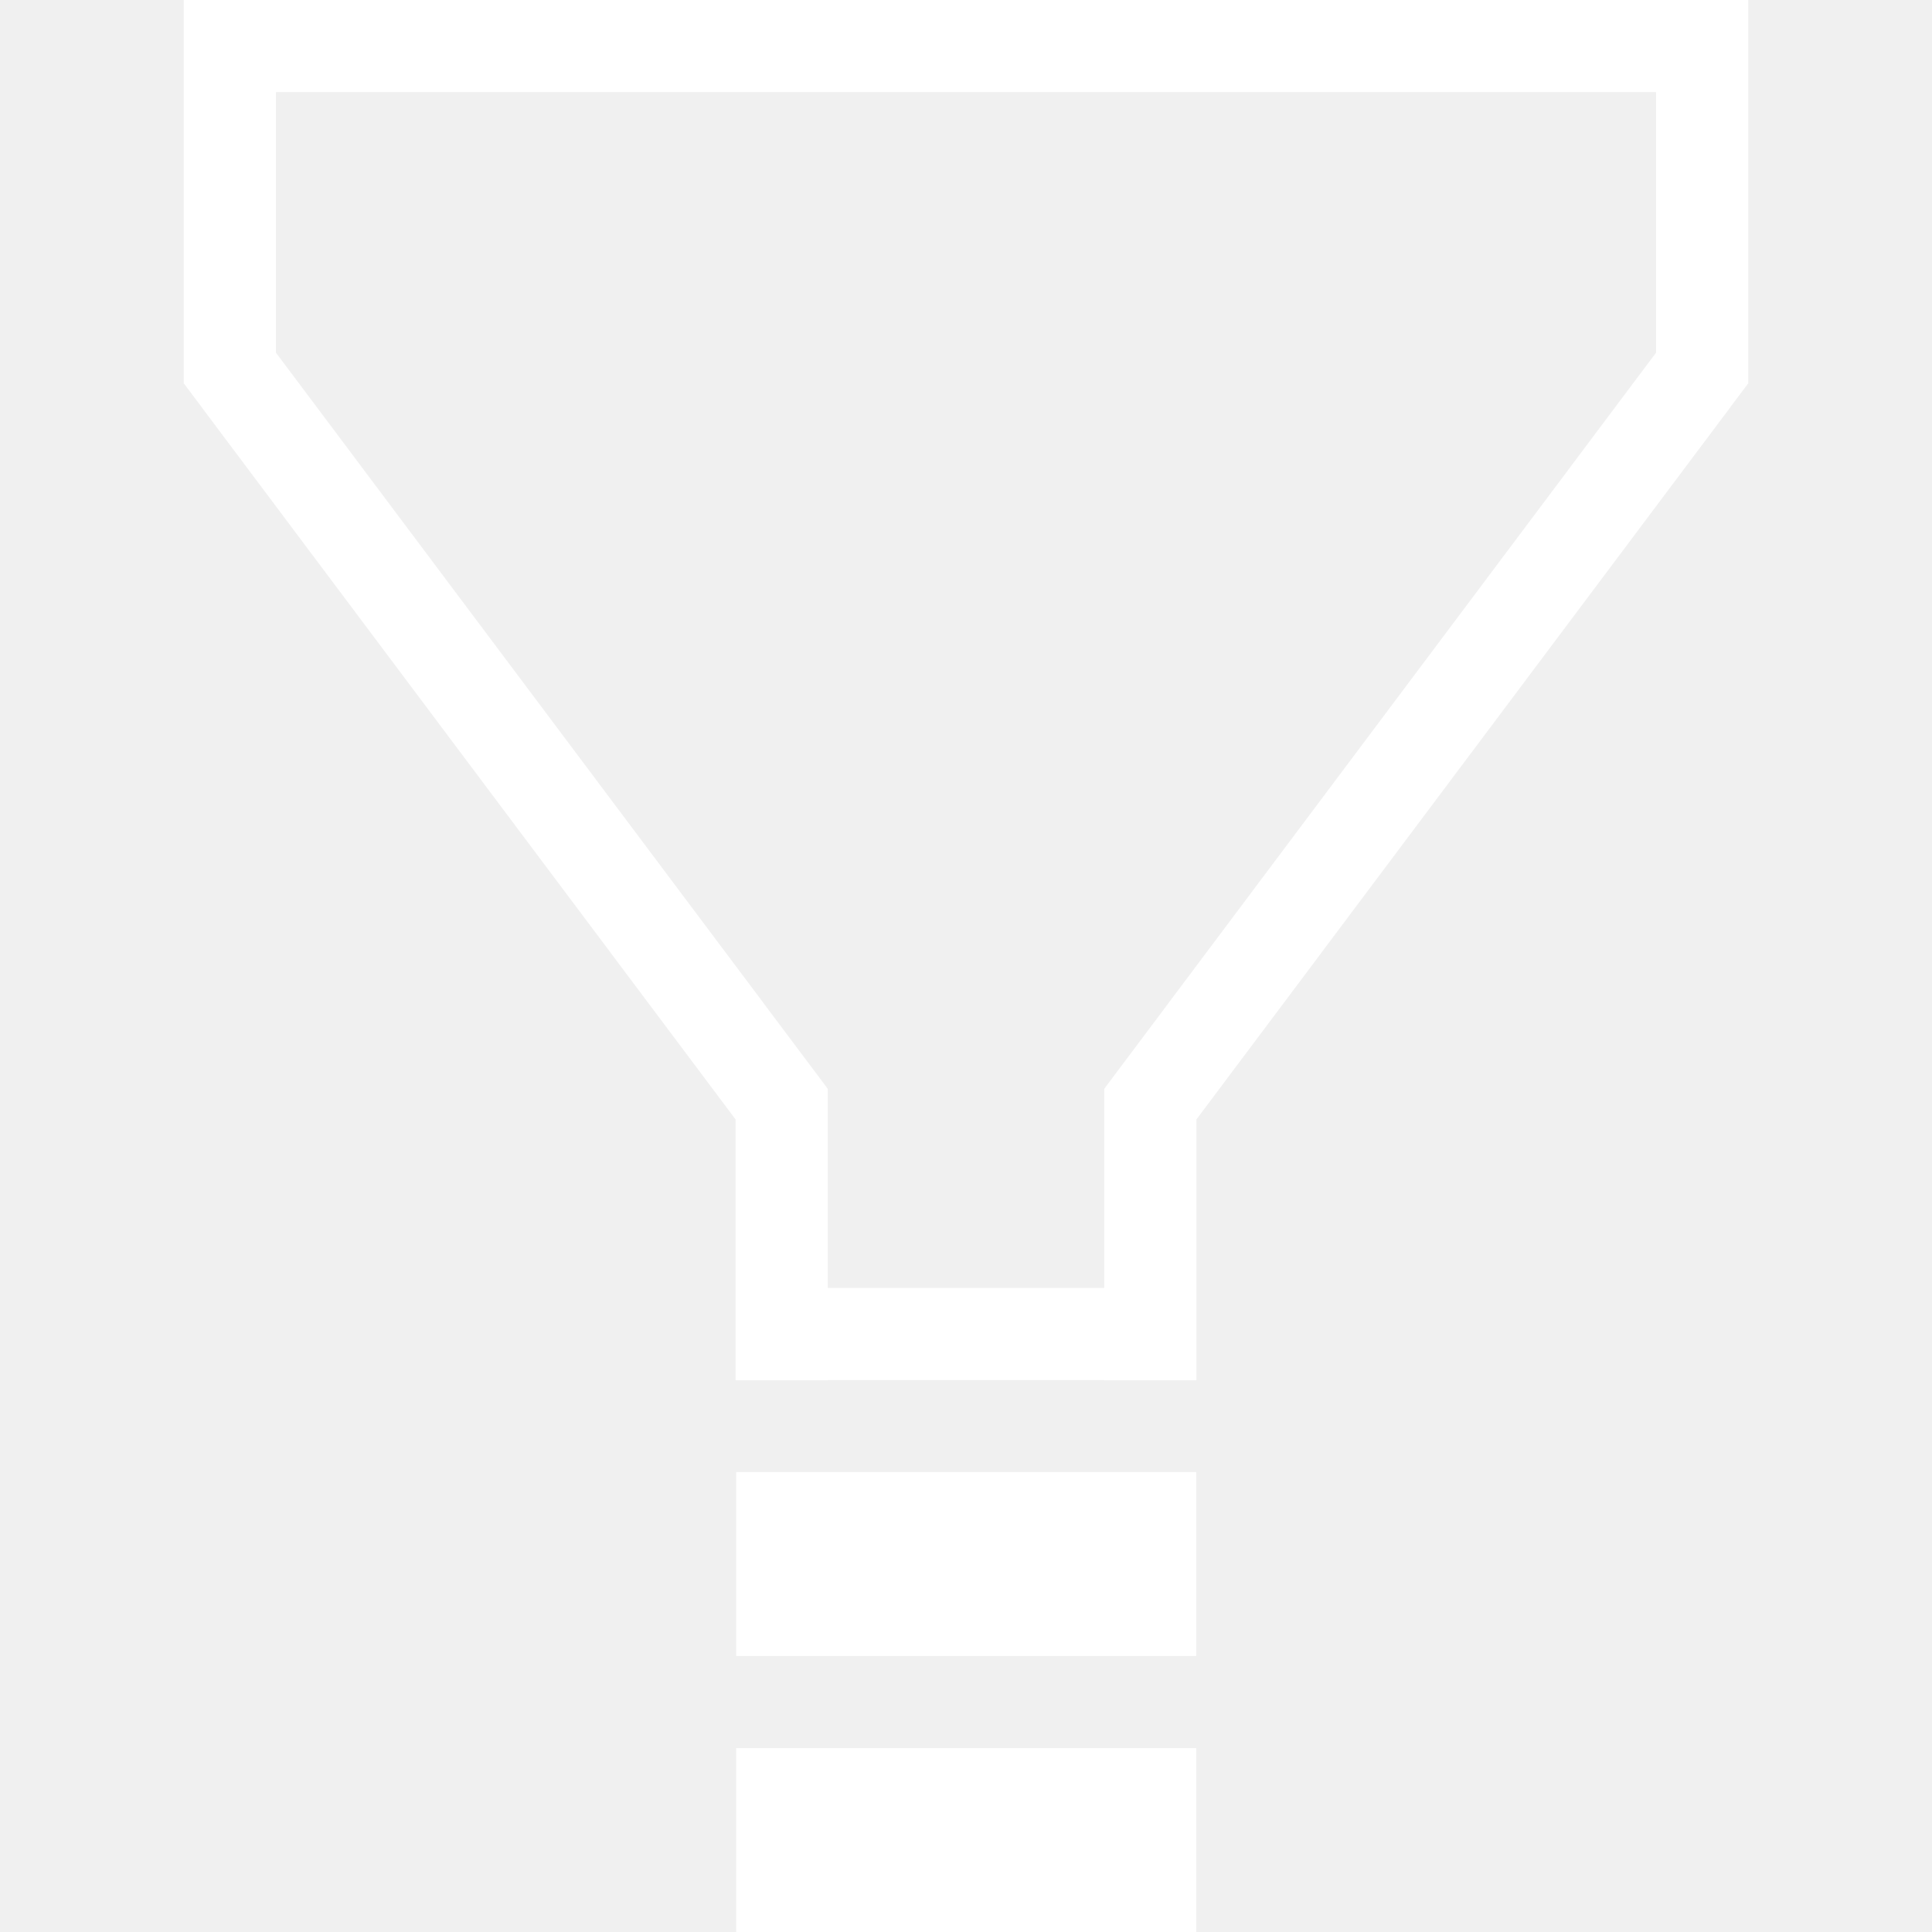
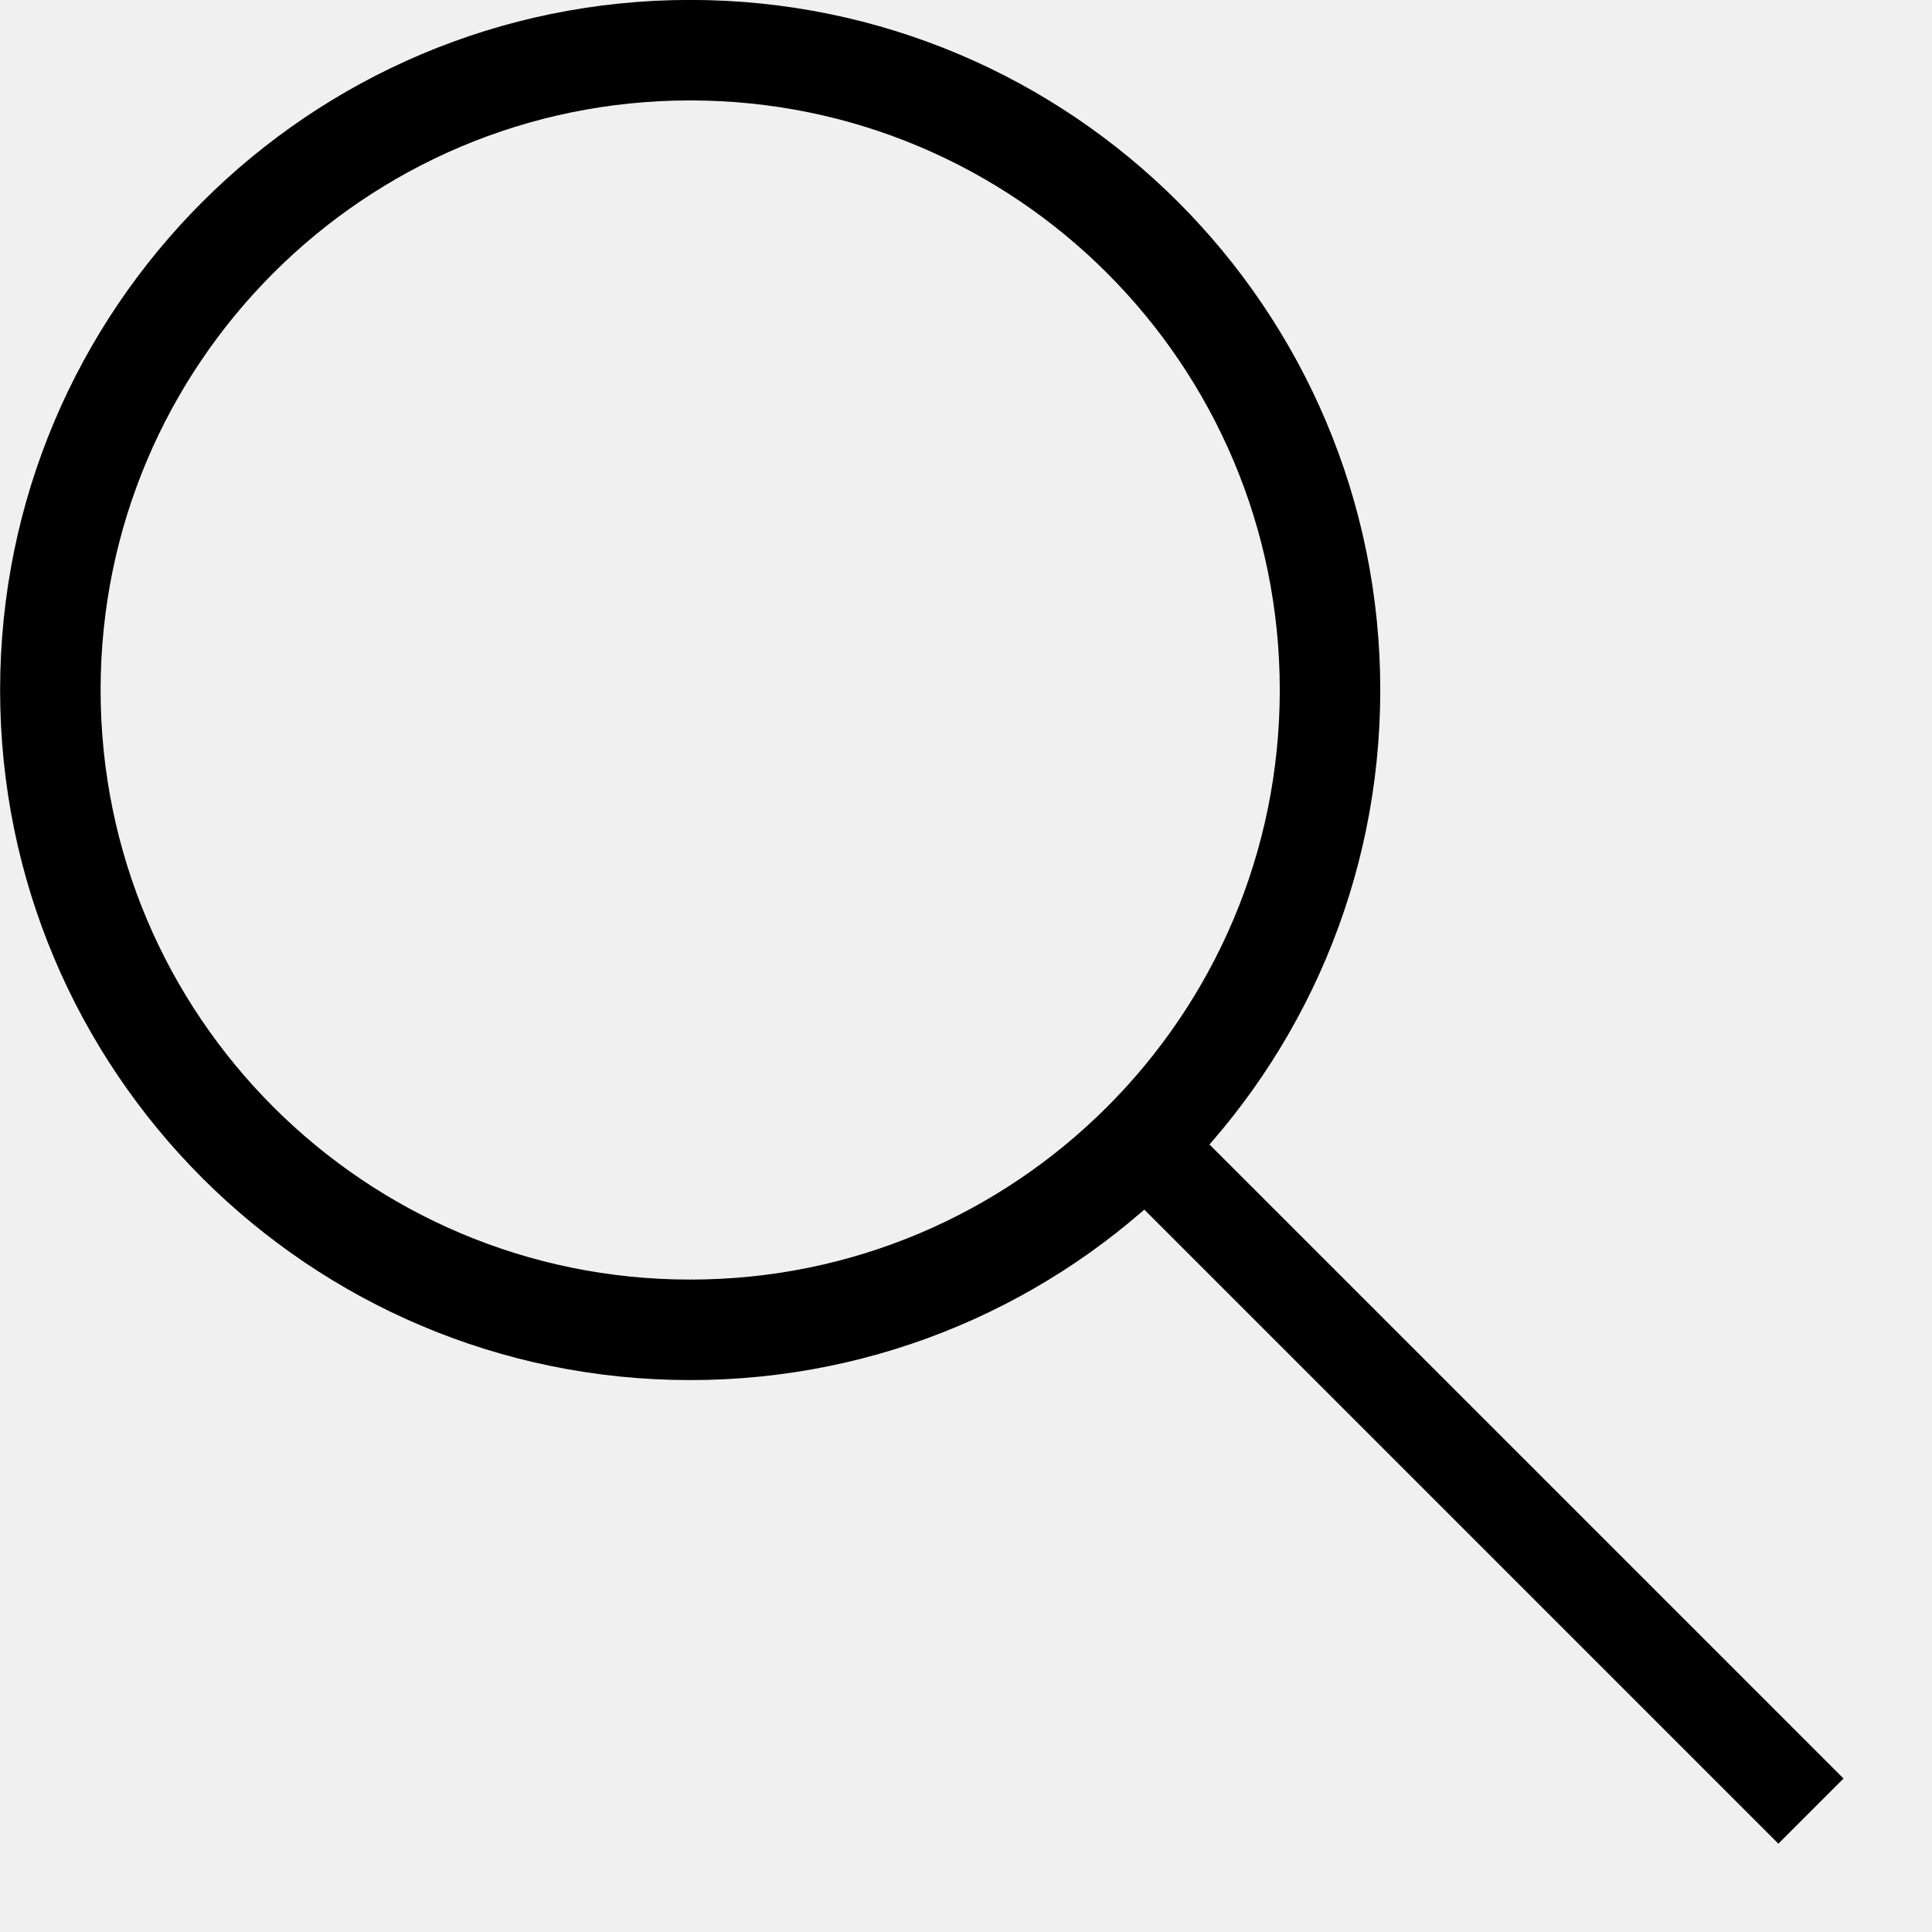
<svg xmlns="http://www.w3.org/2000/svg" width="21" height="21" viewBox="0 0 5.556 5.556" version="1.1" id="svg8">
  <defs id="defs2" />
-   <g id="layer1" transform="translate(0,126.3333)">
-     <path style="fill:none;fill-opacity:1;fill-rule:evenodd;stroke:#ffffff;stroke-width:0.265;stroke-linecap:butt;stroke-linejoin:miter;stroke-miterlimit:4;stroke-dasharray:none;stroke-dashoffset:0;stroke-opacity:1" d="M 0.529,-126.201 H 5.027" id="path1213" />
-     <path style="fill:none;fill-opacity:1;fill-rule:evenodd;stroke:#ffffff;stroke-width:0.265;stroke-linecap:butt;stroke-linejoin:miter;stroke-miterlimit:4;stroke-dasharray:none;stroke-dashoffset:0;stroke-opacity:1" d="m 4.895,-126.333 v 1.058 l -1.587,2.117 v 0.794" id="path1459" />
-     <path style="fill:none;fill-opacity:1;fill-rule:evenodd;stroke:#ffffff;stroke-width:0.265;stroke-linecap:butt;stroke-linejoin:miter;stroke-miterlimit:4;stroke-dasharray:none;stroke-dashoffset:0;stroke-opacity:1" d="m 0.661,-126.333 v 1.058 l 1.587,2.117 v 0.794" id="path1855" />
-     <path style="fill:none;fill-opacity:1;fill-rule:evenodd;stroke:#ffffff;stroke-width:0.265;stroke-linecap:butt;stroke-linejoin:miter;stroke-miterlimit:4;stroke-dasharray:none;stroke-dashoffset:0;stroke-opacity:1" d="M 2.117,-122.497 H 3.44" id="path2853" />
-     <rect style="fill:#ffffff;stroke:none;stroke-width:0.265;stroke-linecap:round" id="rect933" width="1.323" height="0.529" x="2.117" y="-121.306" />
-     <rect style="fill:#ffffff;stroke:none;stroke-width:0.265;stroke-linecap:round" id="rect1051" width="1.323" height="0.529" x="2.117" y="-122.1" />
+   <g id="layer1" transform="translate(-0.5291665,126.3333)">
+     <ellipse style="fill:none;stroke:#000000;stroke-width:0.289;stroke-linejoin:round;stroke-miterlimit:4;stroke-dasharray:none;paint-order:markers stroke fill" id="path934" cx="2.514" cy="-124.349" rx="1.84" ry="1.84" />
+     <path style="opacity:1;fill:none;fill-opacity:1;fill-rule:evenodd;stroke:#000000;stroke-width:0.265;stroke-linecap:butt;stroke-linejoin:miter;stroke-miterlimit:4;stroke-dasharray:none;stroke-dashoffset:0;stroke-opacity:1" d="m 3.828,-123.034 0.174,0.174 0.347,0.347 0.347,0.347 0.347,0.347 0.347,0.347 0.347,0.347" id="path1266" />
  </g>
</svg>
